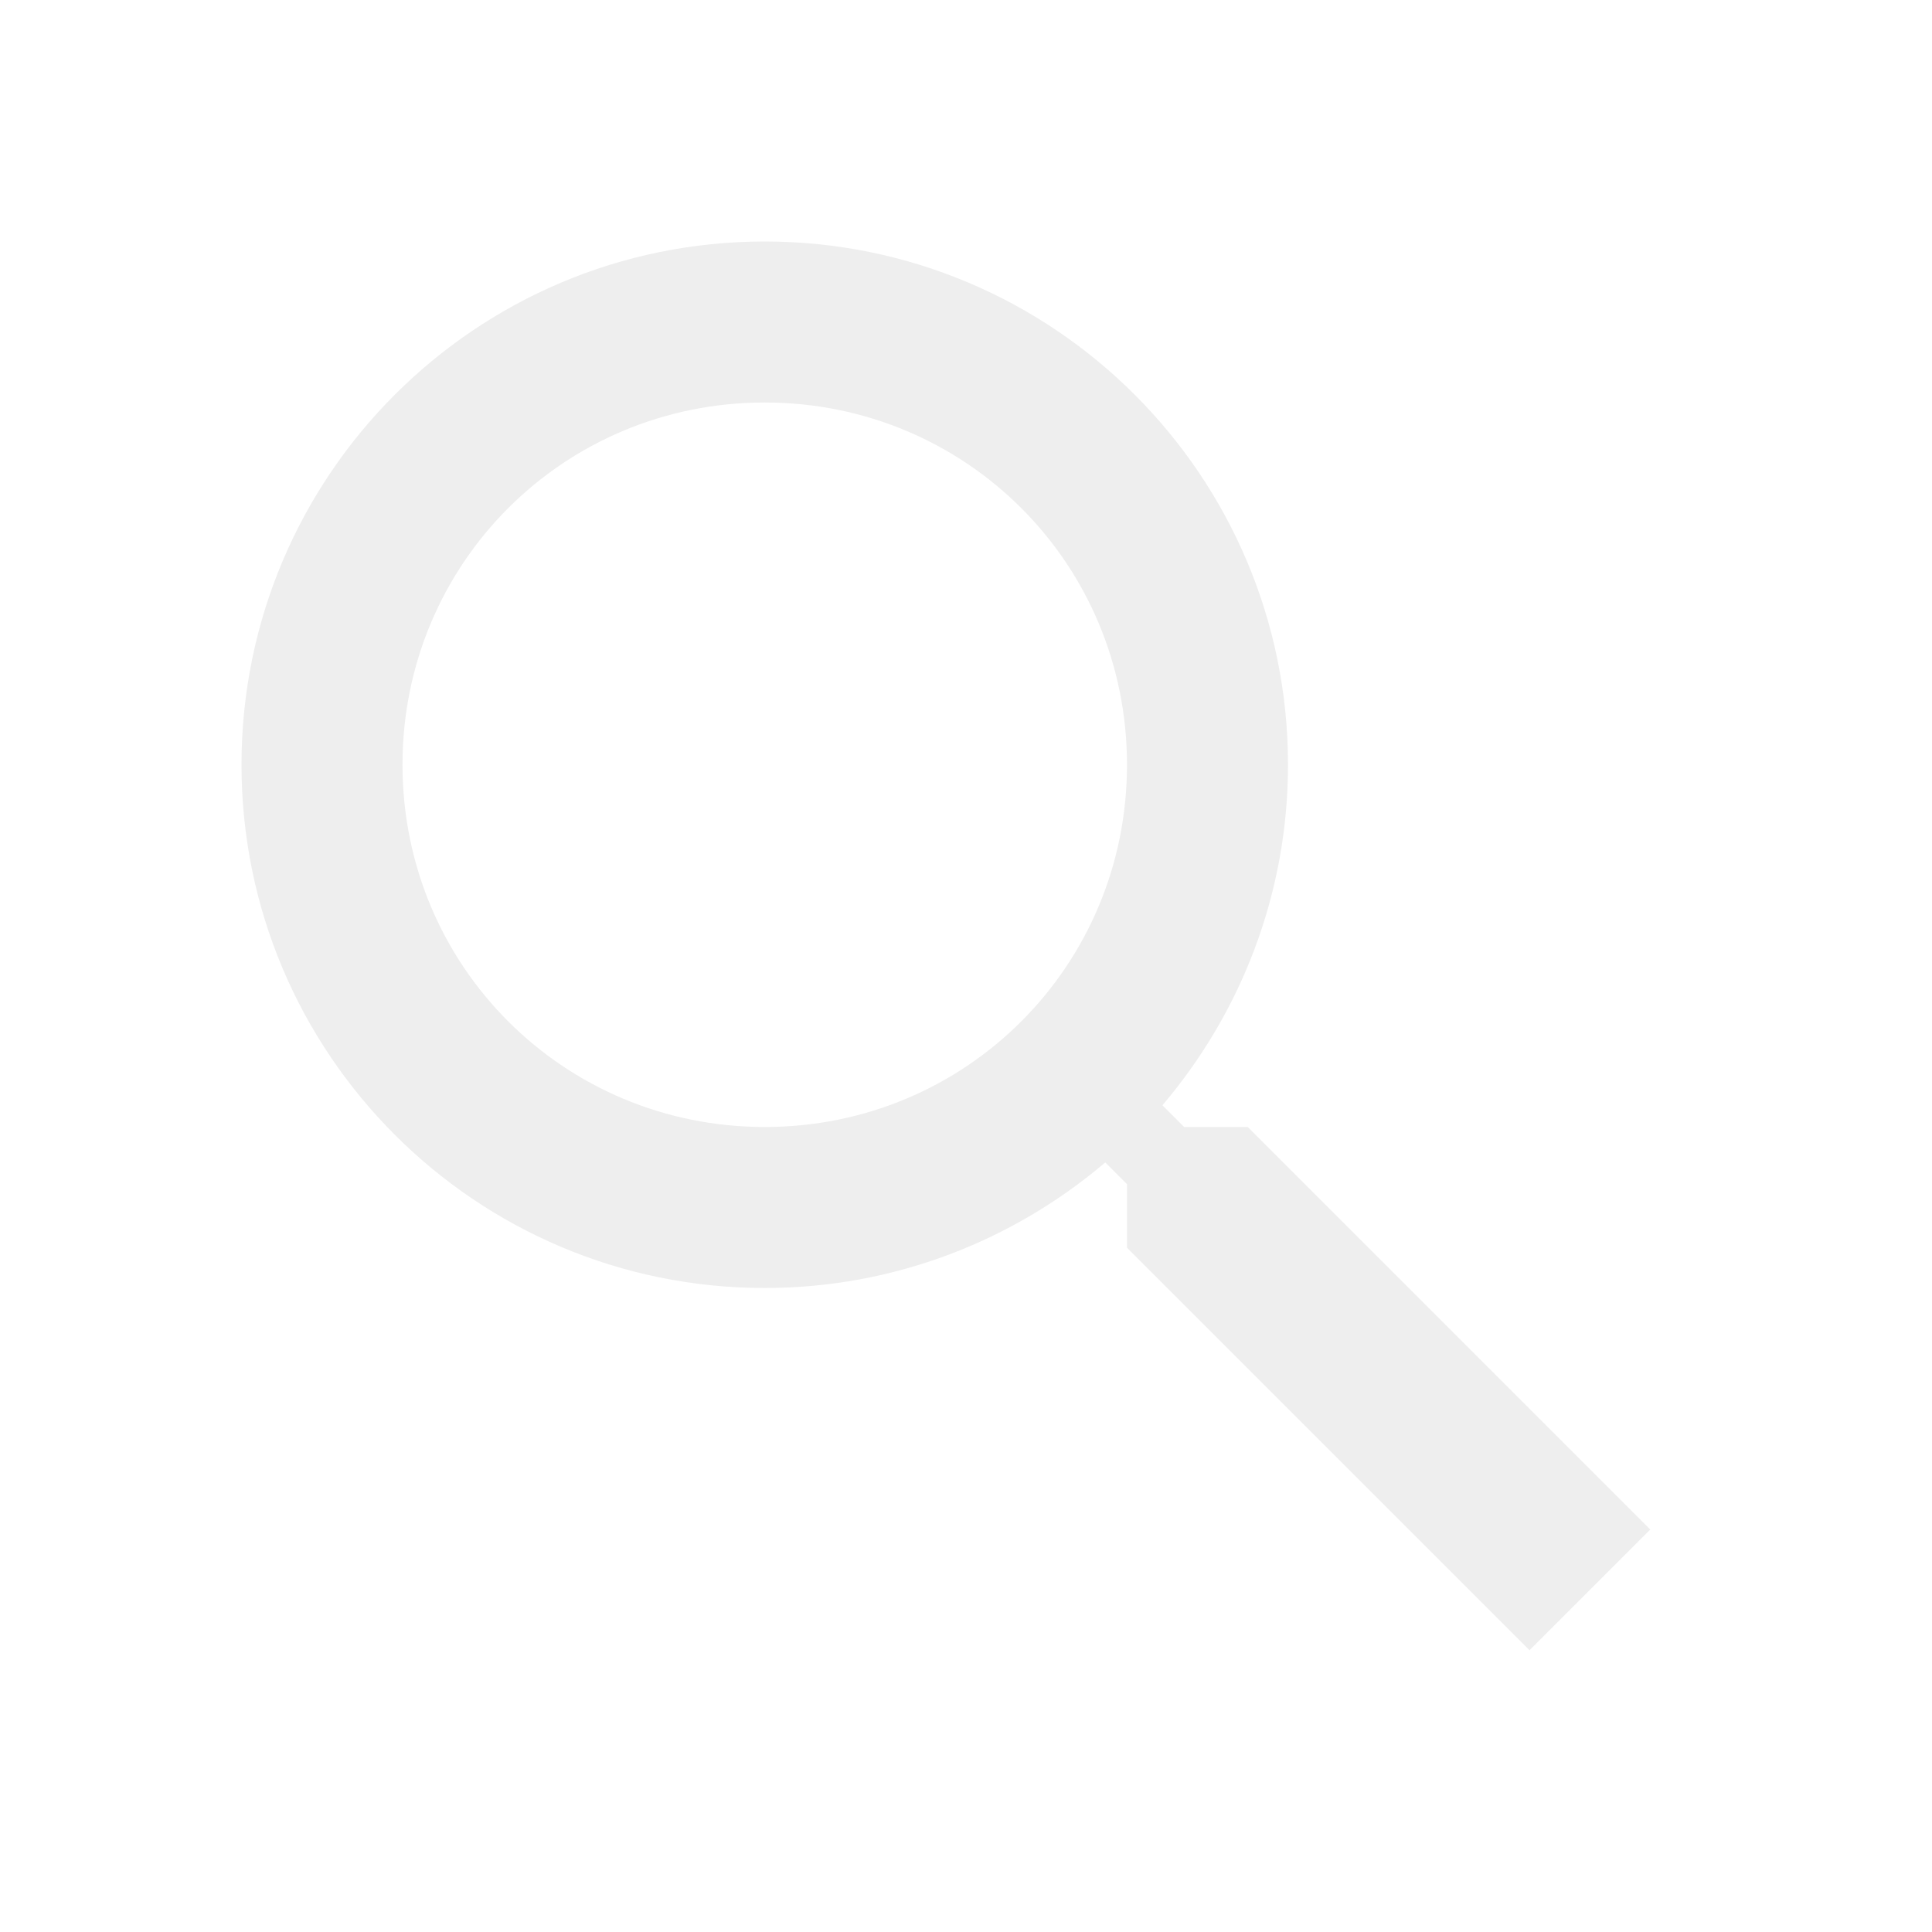
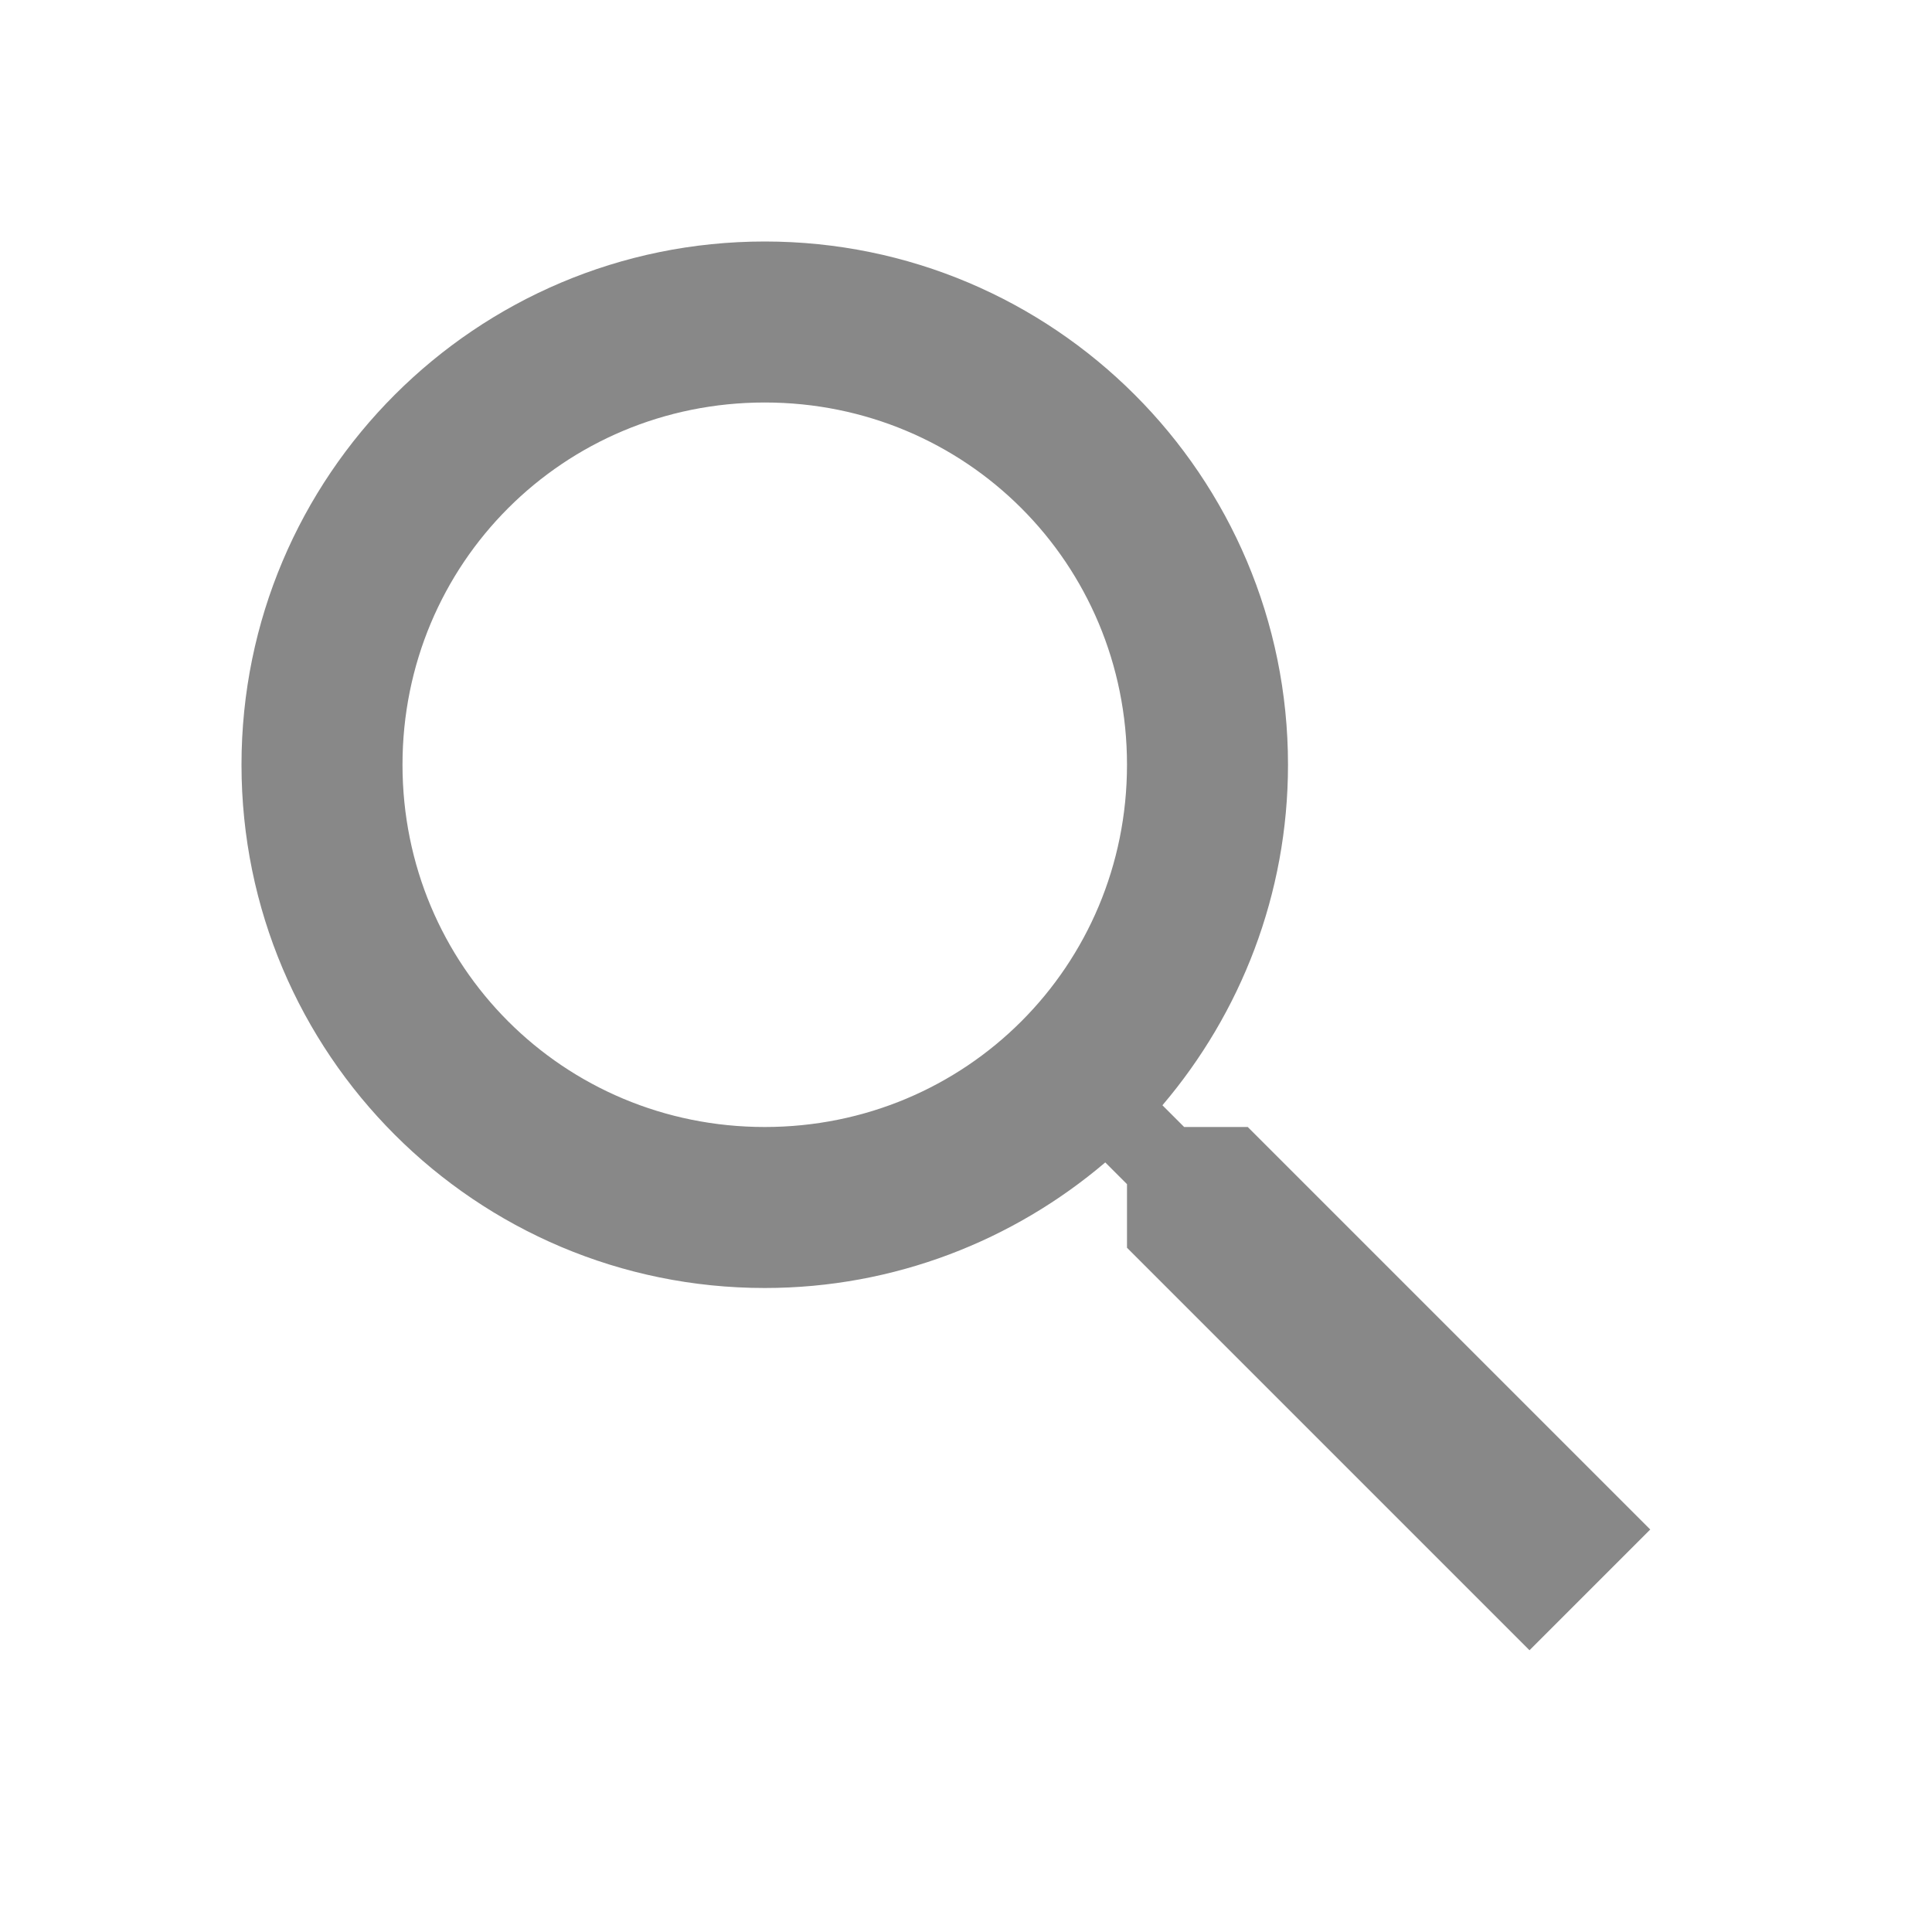
<svg xmlns="http://www.w3.org/2000/svg" version="1.1" width="24" height="24" viewBox="0 0 24 24">
-   <path fill="#eee" d="M9.5,3A6.5,6.5 0 0,1 16,9.5C16,11.11 15.41,12.59 14.44,13.73L14.71,14H15.5L20.5,19L19,20.5L14,15.5V14.71L13.73,14.44C12.59,15.41 11.11,16 9.5,16A6.5,6.5 0 0,1 3,9.5A6.5,6.5 0 0,1 9.5,3M9.5,5C7,5 5,7 5,9.5C5,12 7,14 9.5,14C12,14 14,12 14,9.5C14,7 12,5 9.5,5Z" />
+   <path fill="#888" d="M9.5,3A6.5,6.5 0 0,1 16,9.5C16,11.11 15.41,12.59 14.44,13.73L14.71,14H15.5L20.5,19L19,20.5L14,15.5V14.71L13.73,14.44C12.59,15.41 11.11,16 9.5,16A6.5,6.5 0 0,1 3,9.5A6.5,6.5 0 0,1 9.5,3M9.5,5C7,5 5,7 5,9.5C5,12 7,14 9.5,14C12,14 14,12 14,9.5C14,7 12,5 9.5,5Z" />
</svg>
